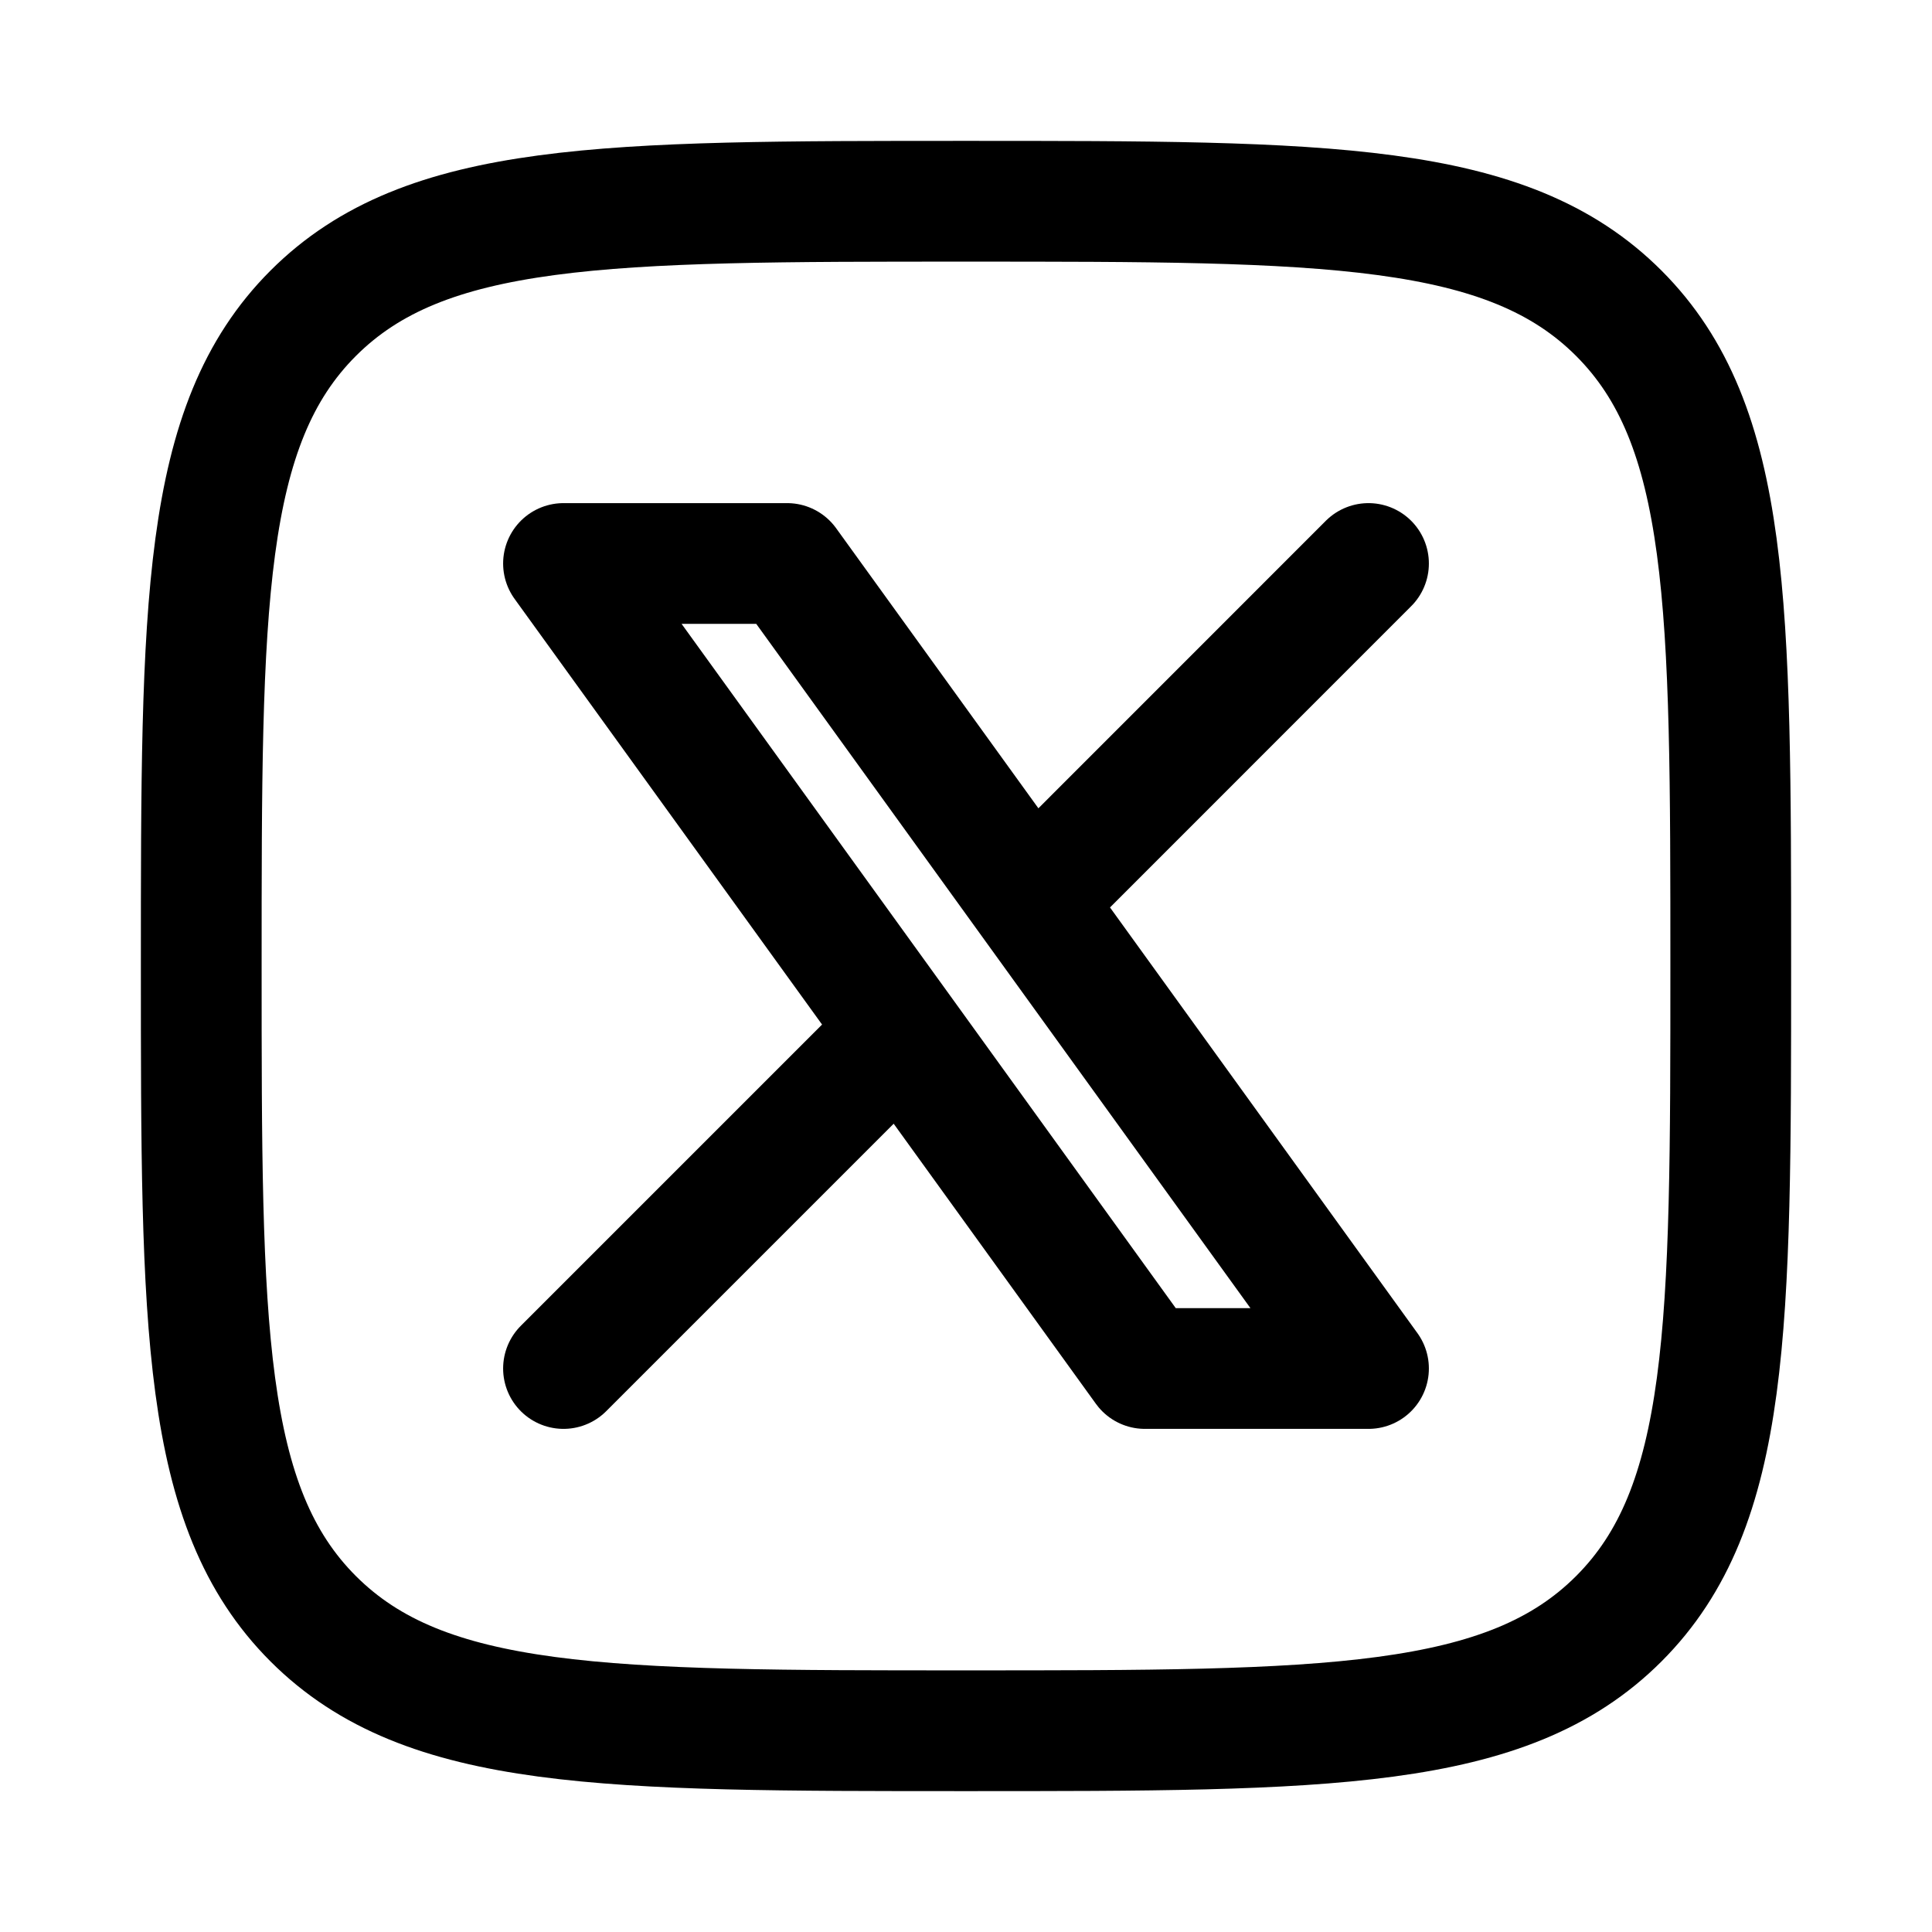
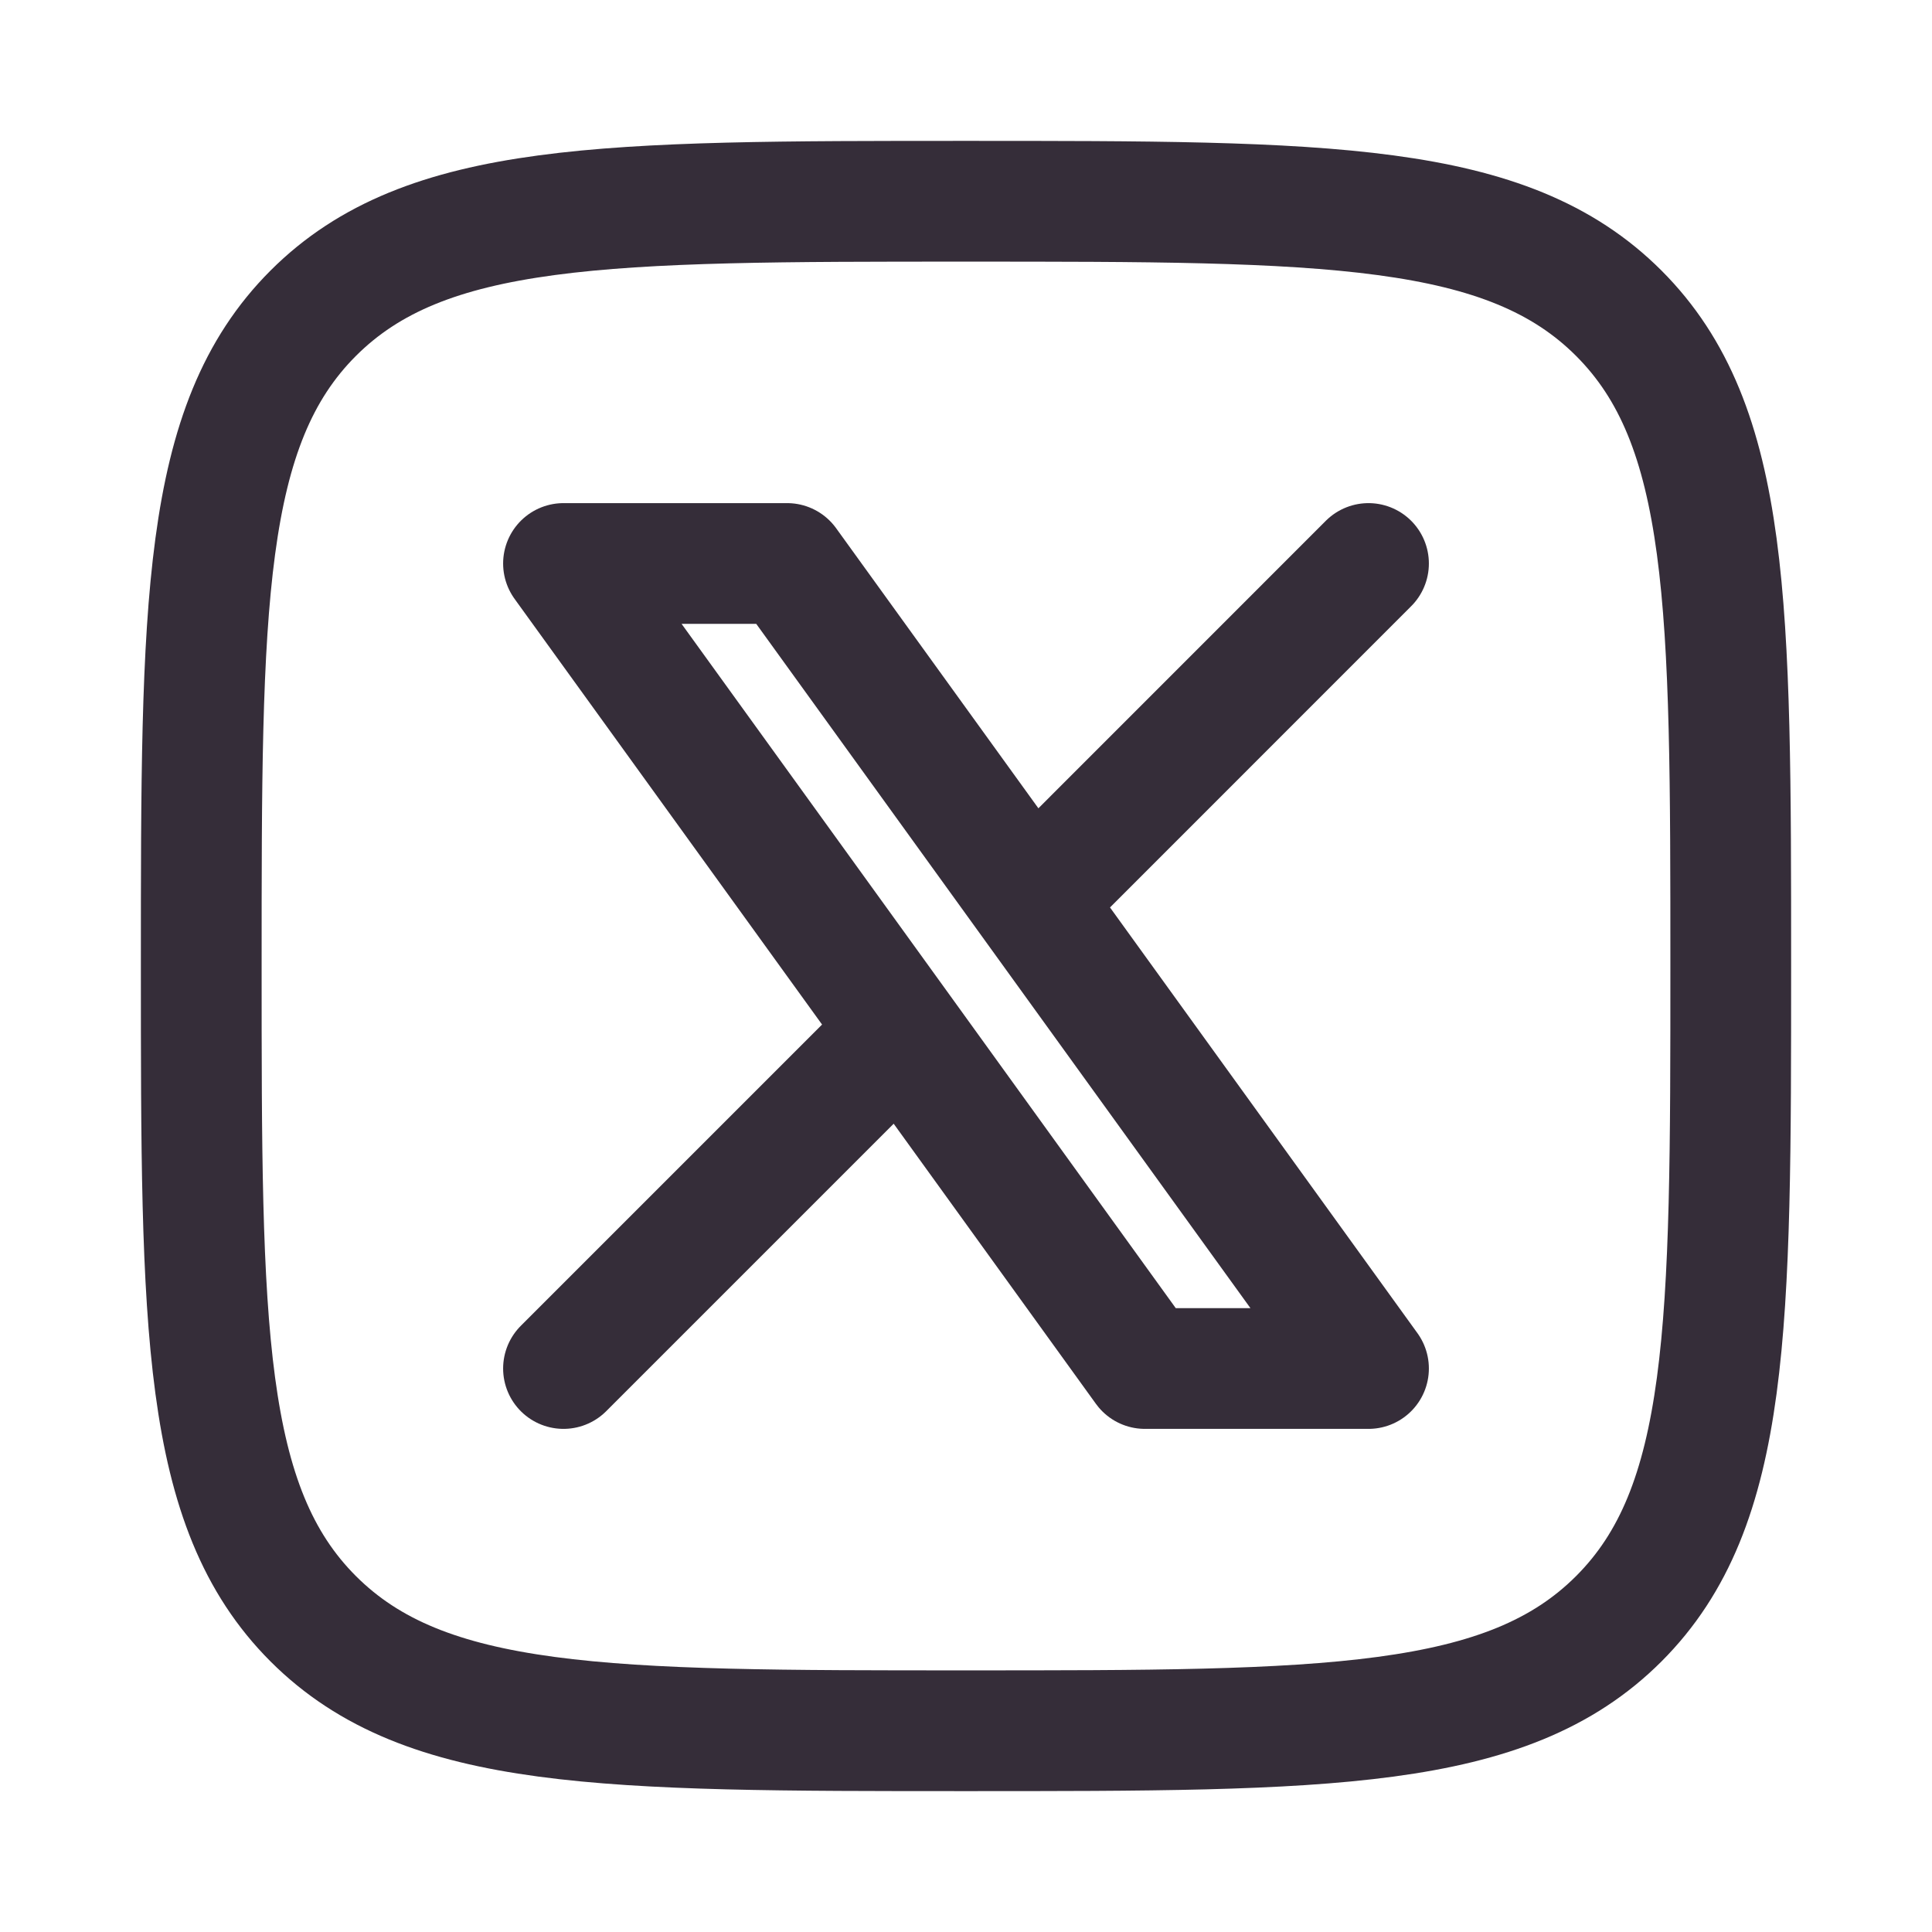
- <svg xmlns="http://www.w3.org/2000/svg" viewBox="0 0 24 24" width="100" height="100" color="#000000" fill="none">
+ <svg xmlns="http://www.w3.org/2000/svg" viewBox="0 0 24 24" width="100" height="100" color="#352d39" fill="none">
  <path d="M2.5 12C2.5 7.522 2.5 5.282 3.891 3.891C5.283 2.5 7.522 2.5 12 2.5C16.479 2.5 18.718 2.5 20.109 3.891C21.5 5.282 21.5 7.522 21.5 12C21.5 16.478 21.5 18.718 20.109 20.109C18.718 21.5 16.479 21.5 12 21.5C7.522 21.5 5.283 21.5 3.891 20.109C2.5 18.718 2.5 16.478 2.5 12Z" stroke="currentColor" stroke-width="1.5" stroke-linecap="round" stroke-linejoin="round" />
  <path d="M7 17L11.194 12.806M17 7L12.807 11.194M12.807 11.194L9.778 7H7L11.194 12.806M12.807 11.194L17 17H14.222L11.194 12.806" stroke="currentColor" stroke-width="1.5" stroke-linecap="round" stroke-linejoin="round" />
</svg>
